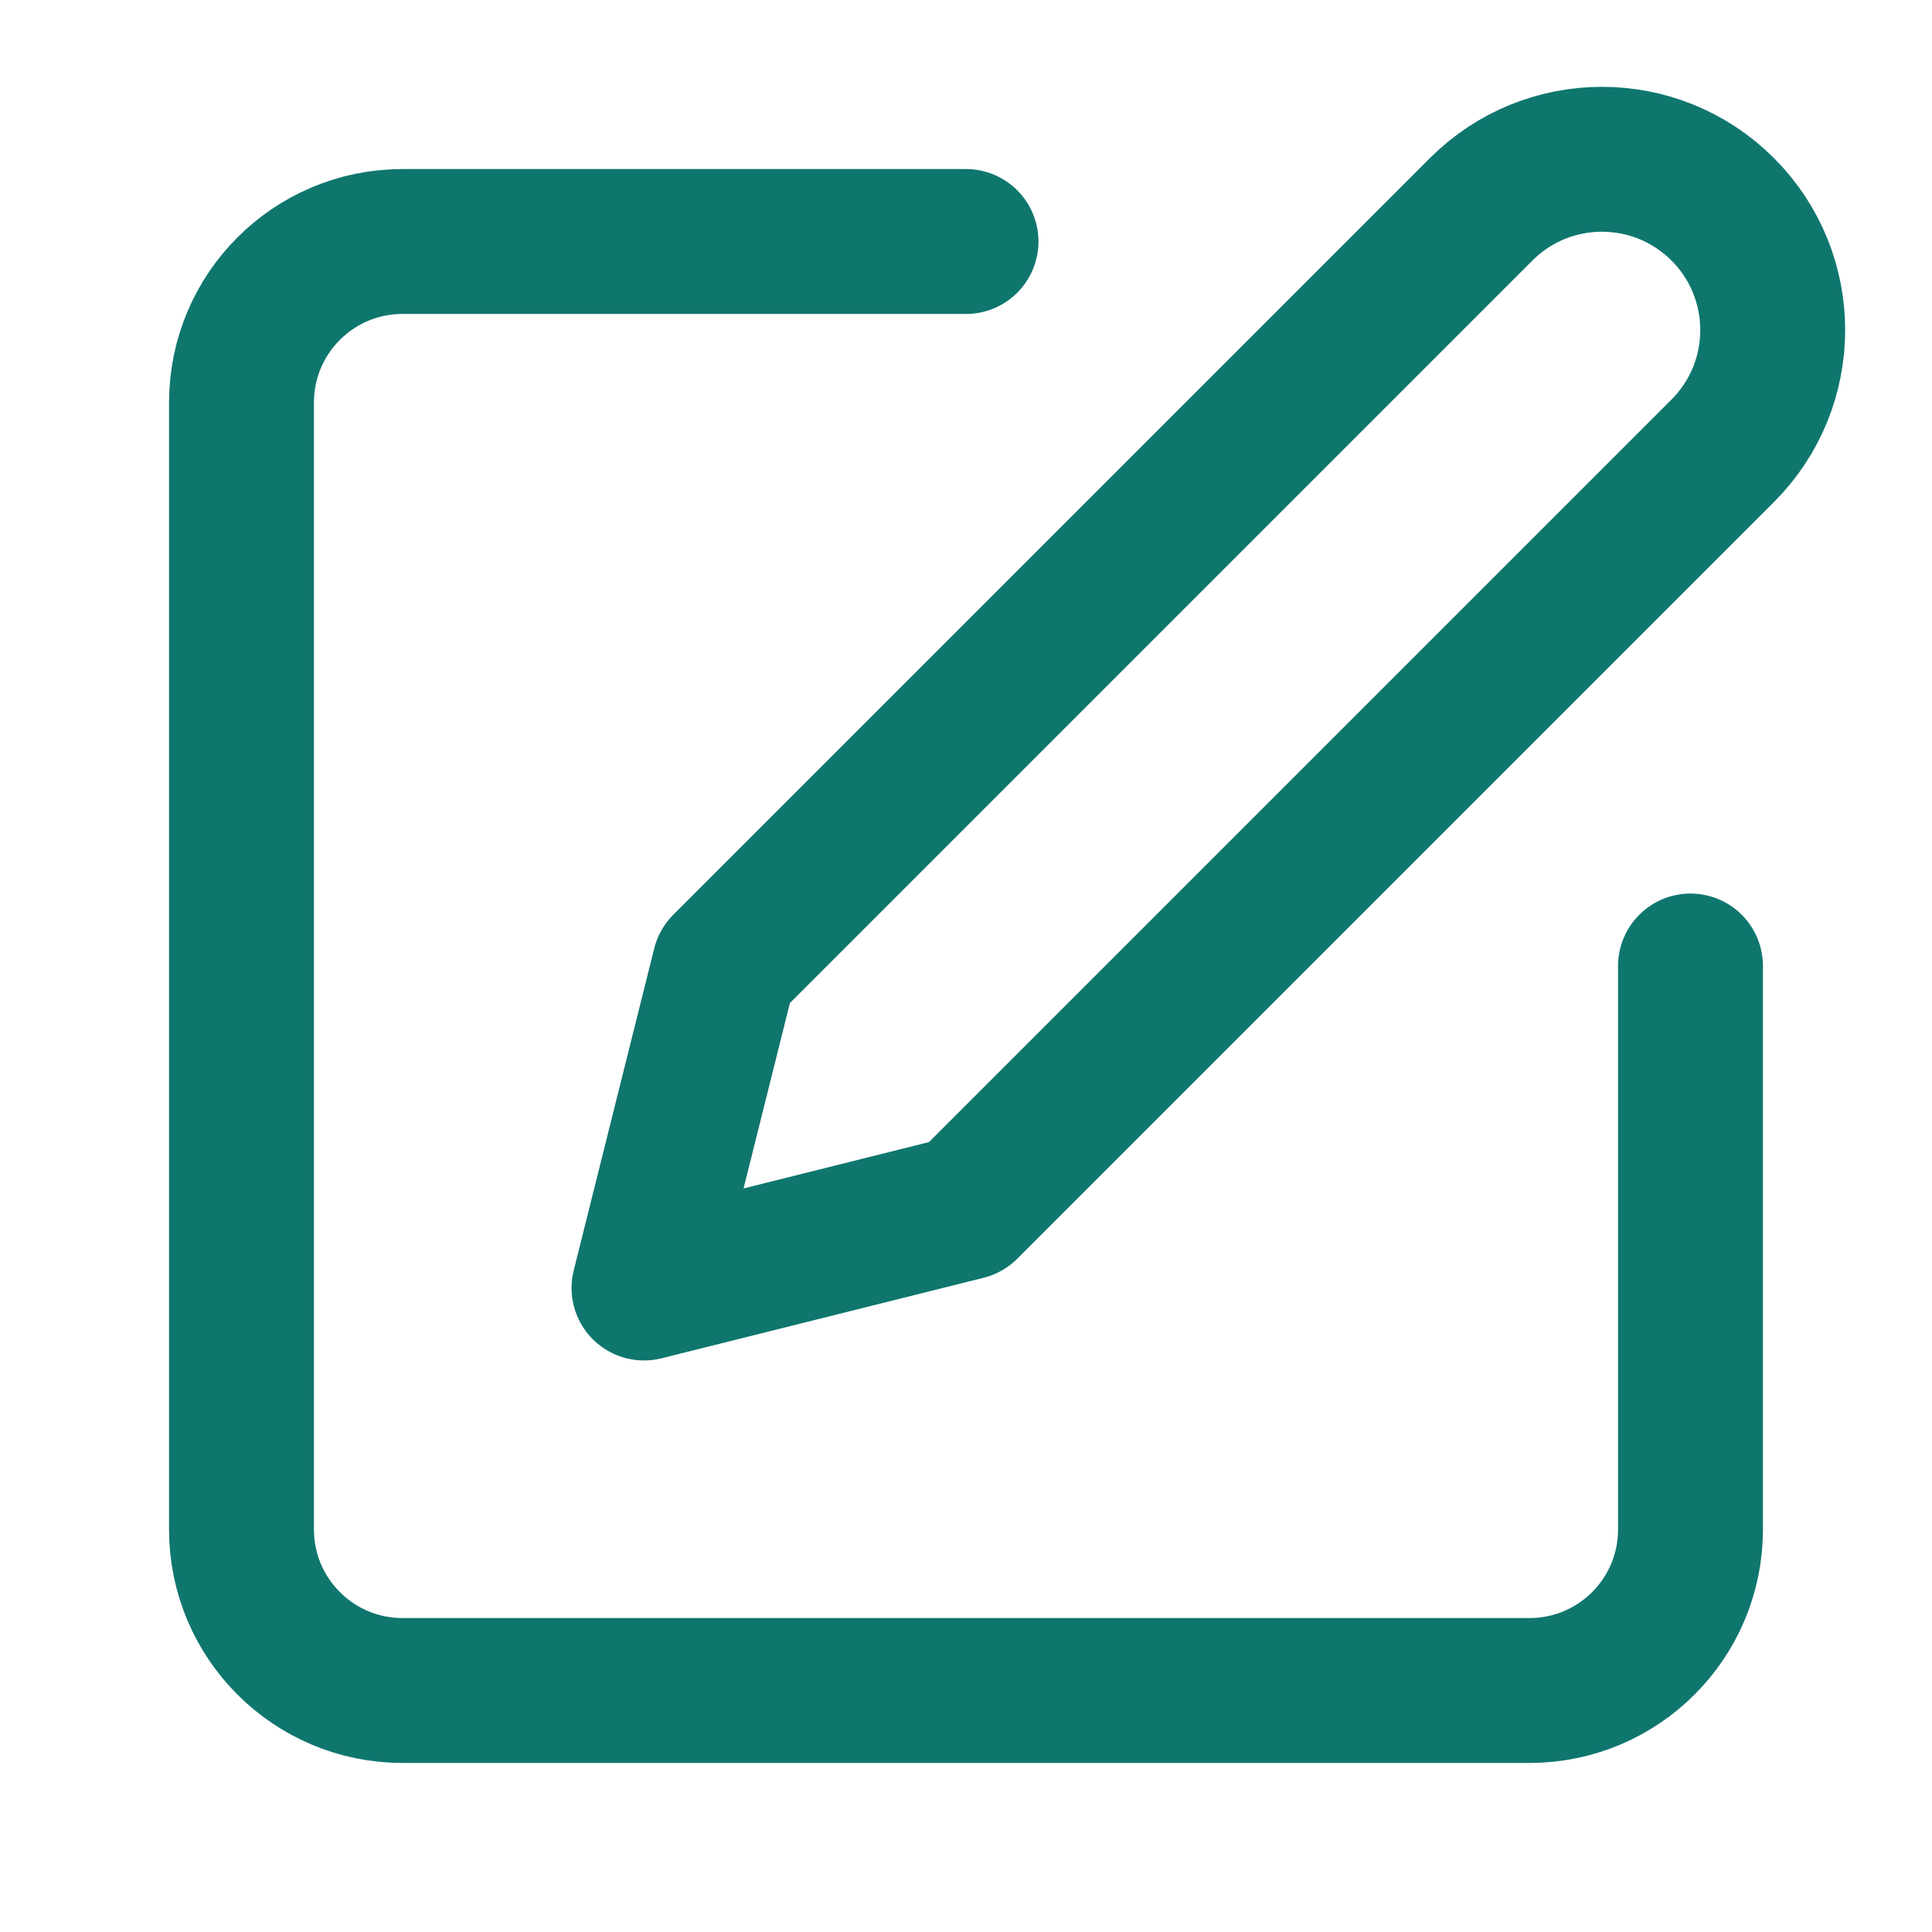
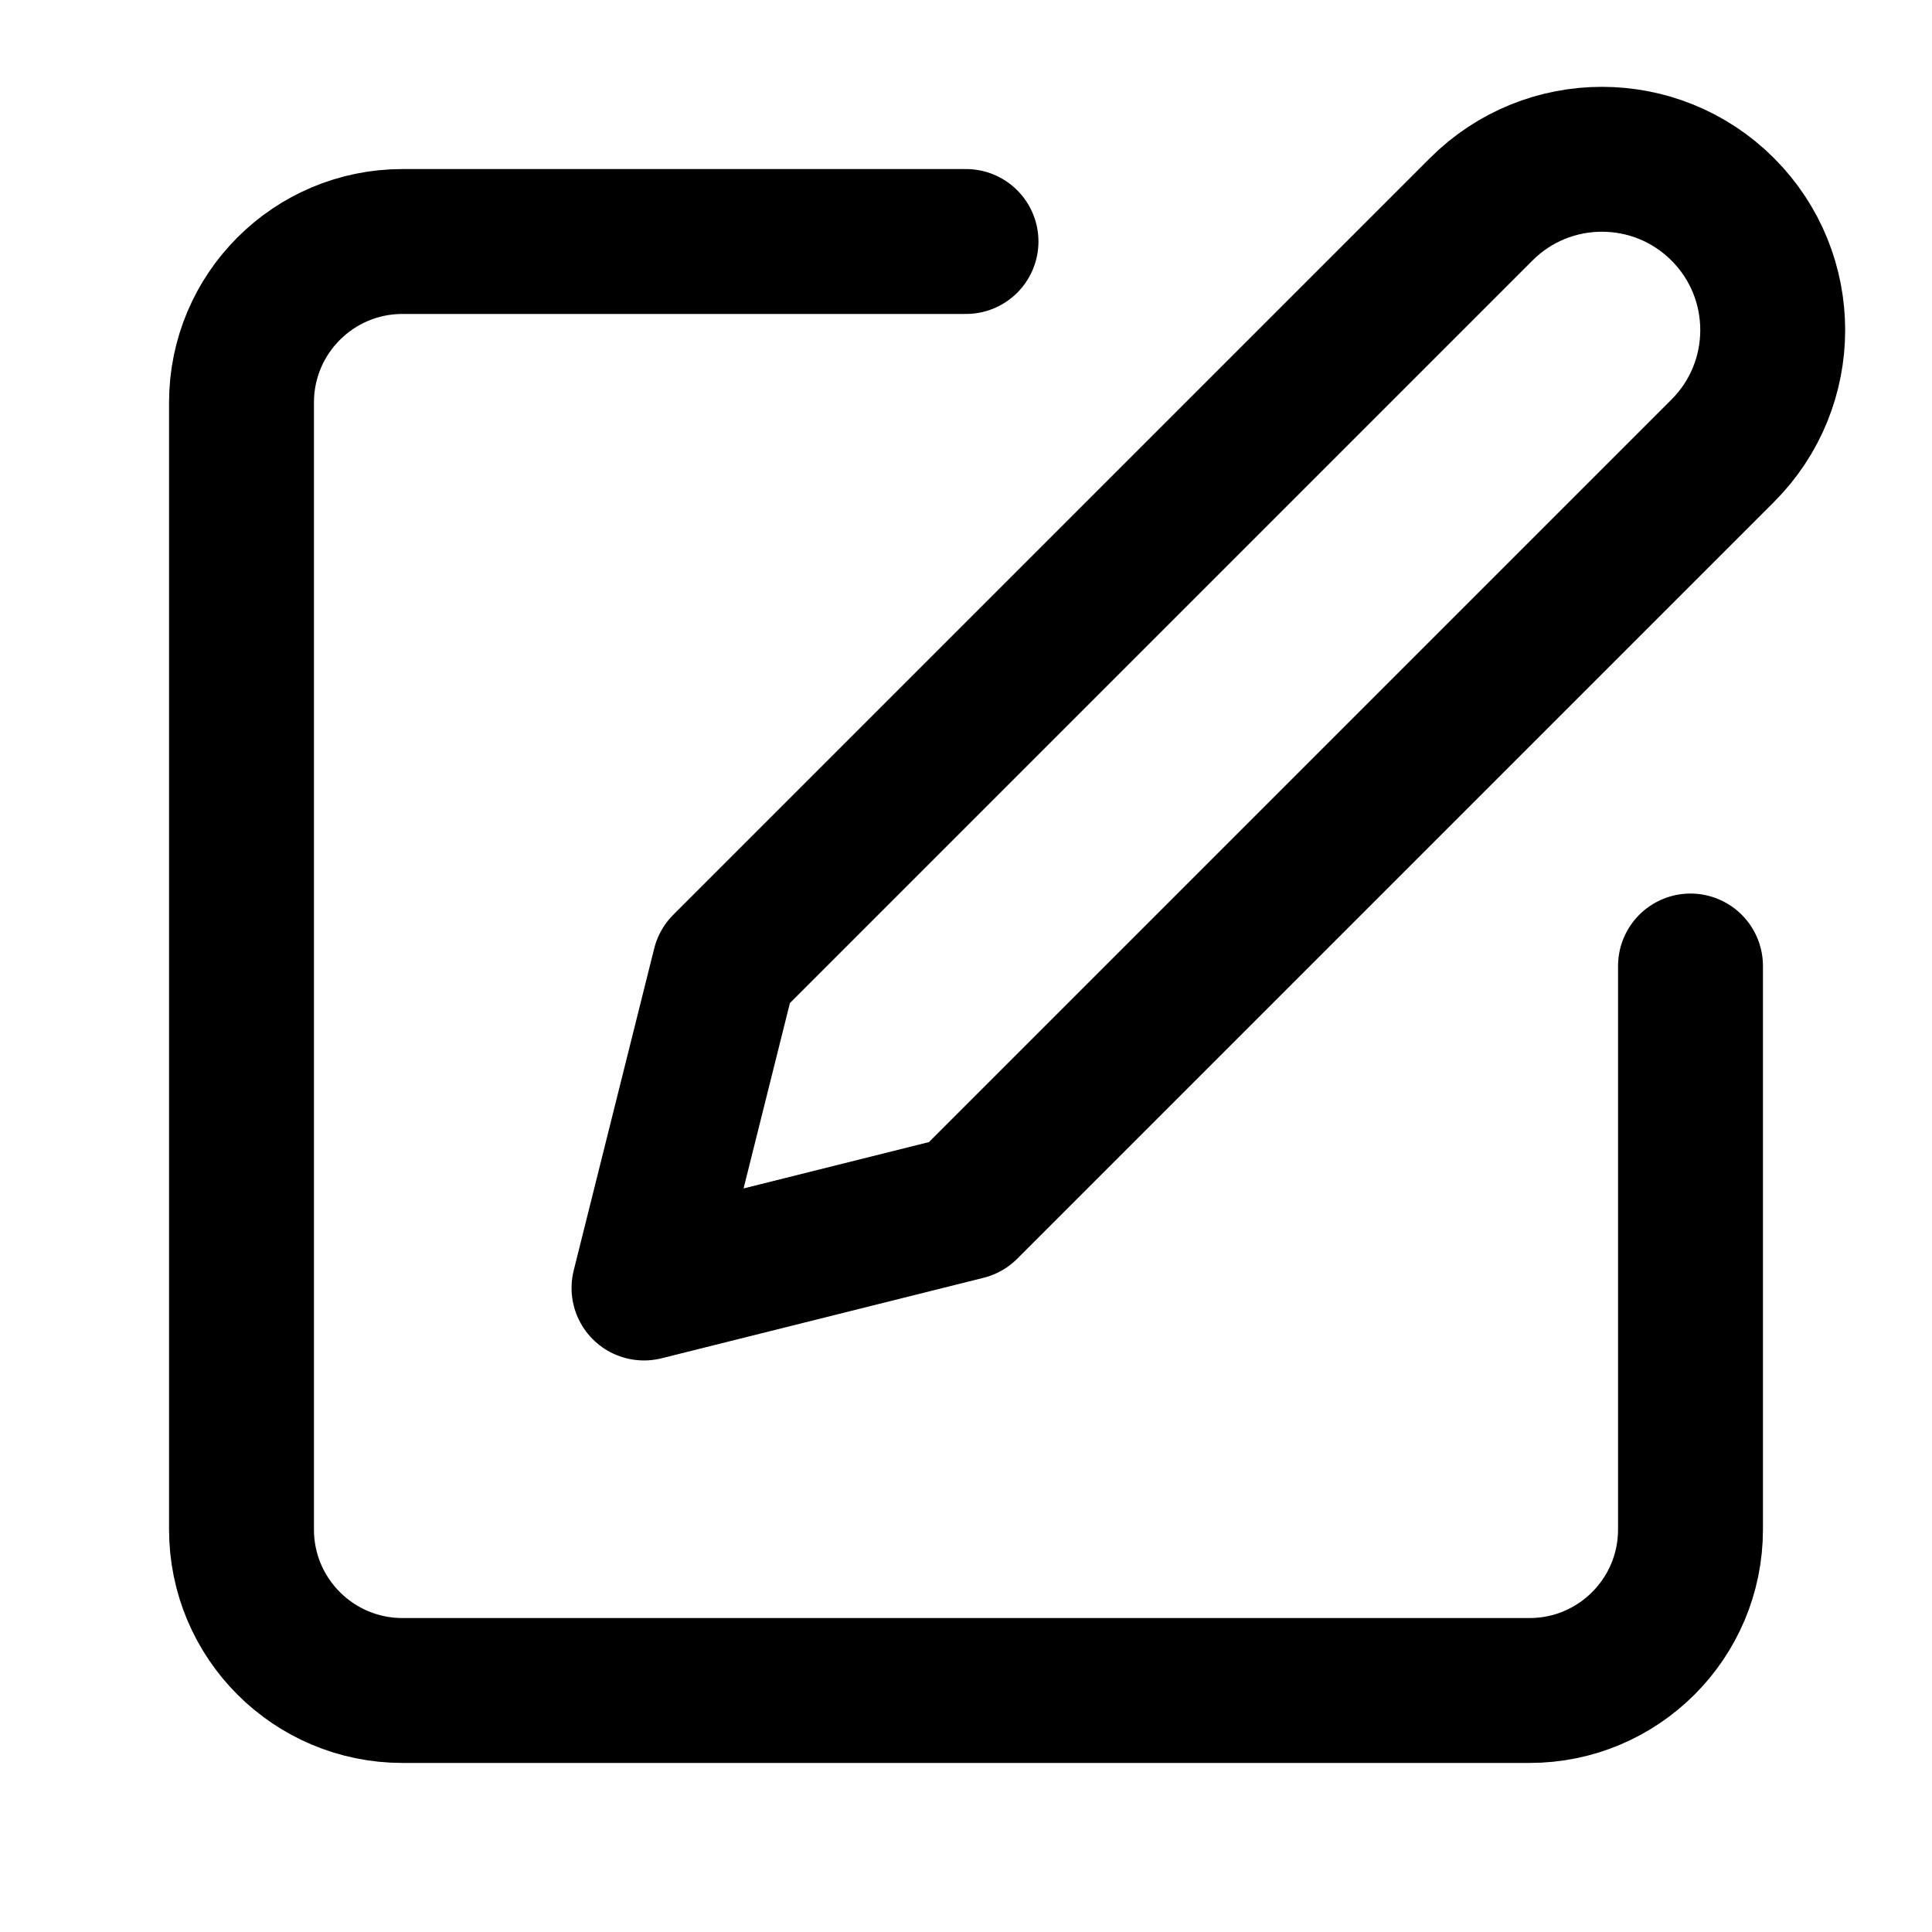
- <svg xmlns="http://www.w3.org/2000/svg" viewBox="0 0 24 24" width="24" height="24" fill="none" stroke="#0F766E" stroke-width="1.8" stroke-linecap="round" stroke-linejoin="round">
+ <svg xmlns="http://www.w3.org/2000/svg" viewBox="0 0 24 24" width="24" height="24" fill="none" stroke="currentColor" stroke-width="1.8" stroke-linecap="round" stroke-linejoin="round">
  <path d="M12 3H5a2 2 0 0 0-2 2v14a2 2 0 0 0 2 2h14a2 2 0 0 0 2-2v-7" />
  <path d="M18.4 2.6a2.1 2.1 0 0 1 3 3L12 15l-4 1 1-4z" />
</svg>
